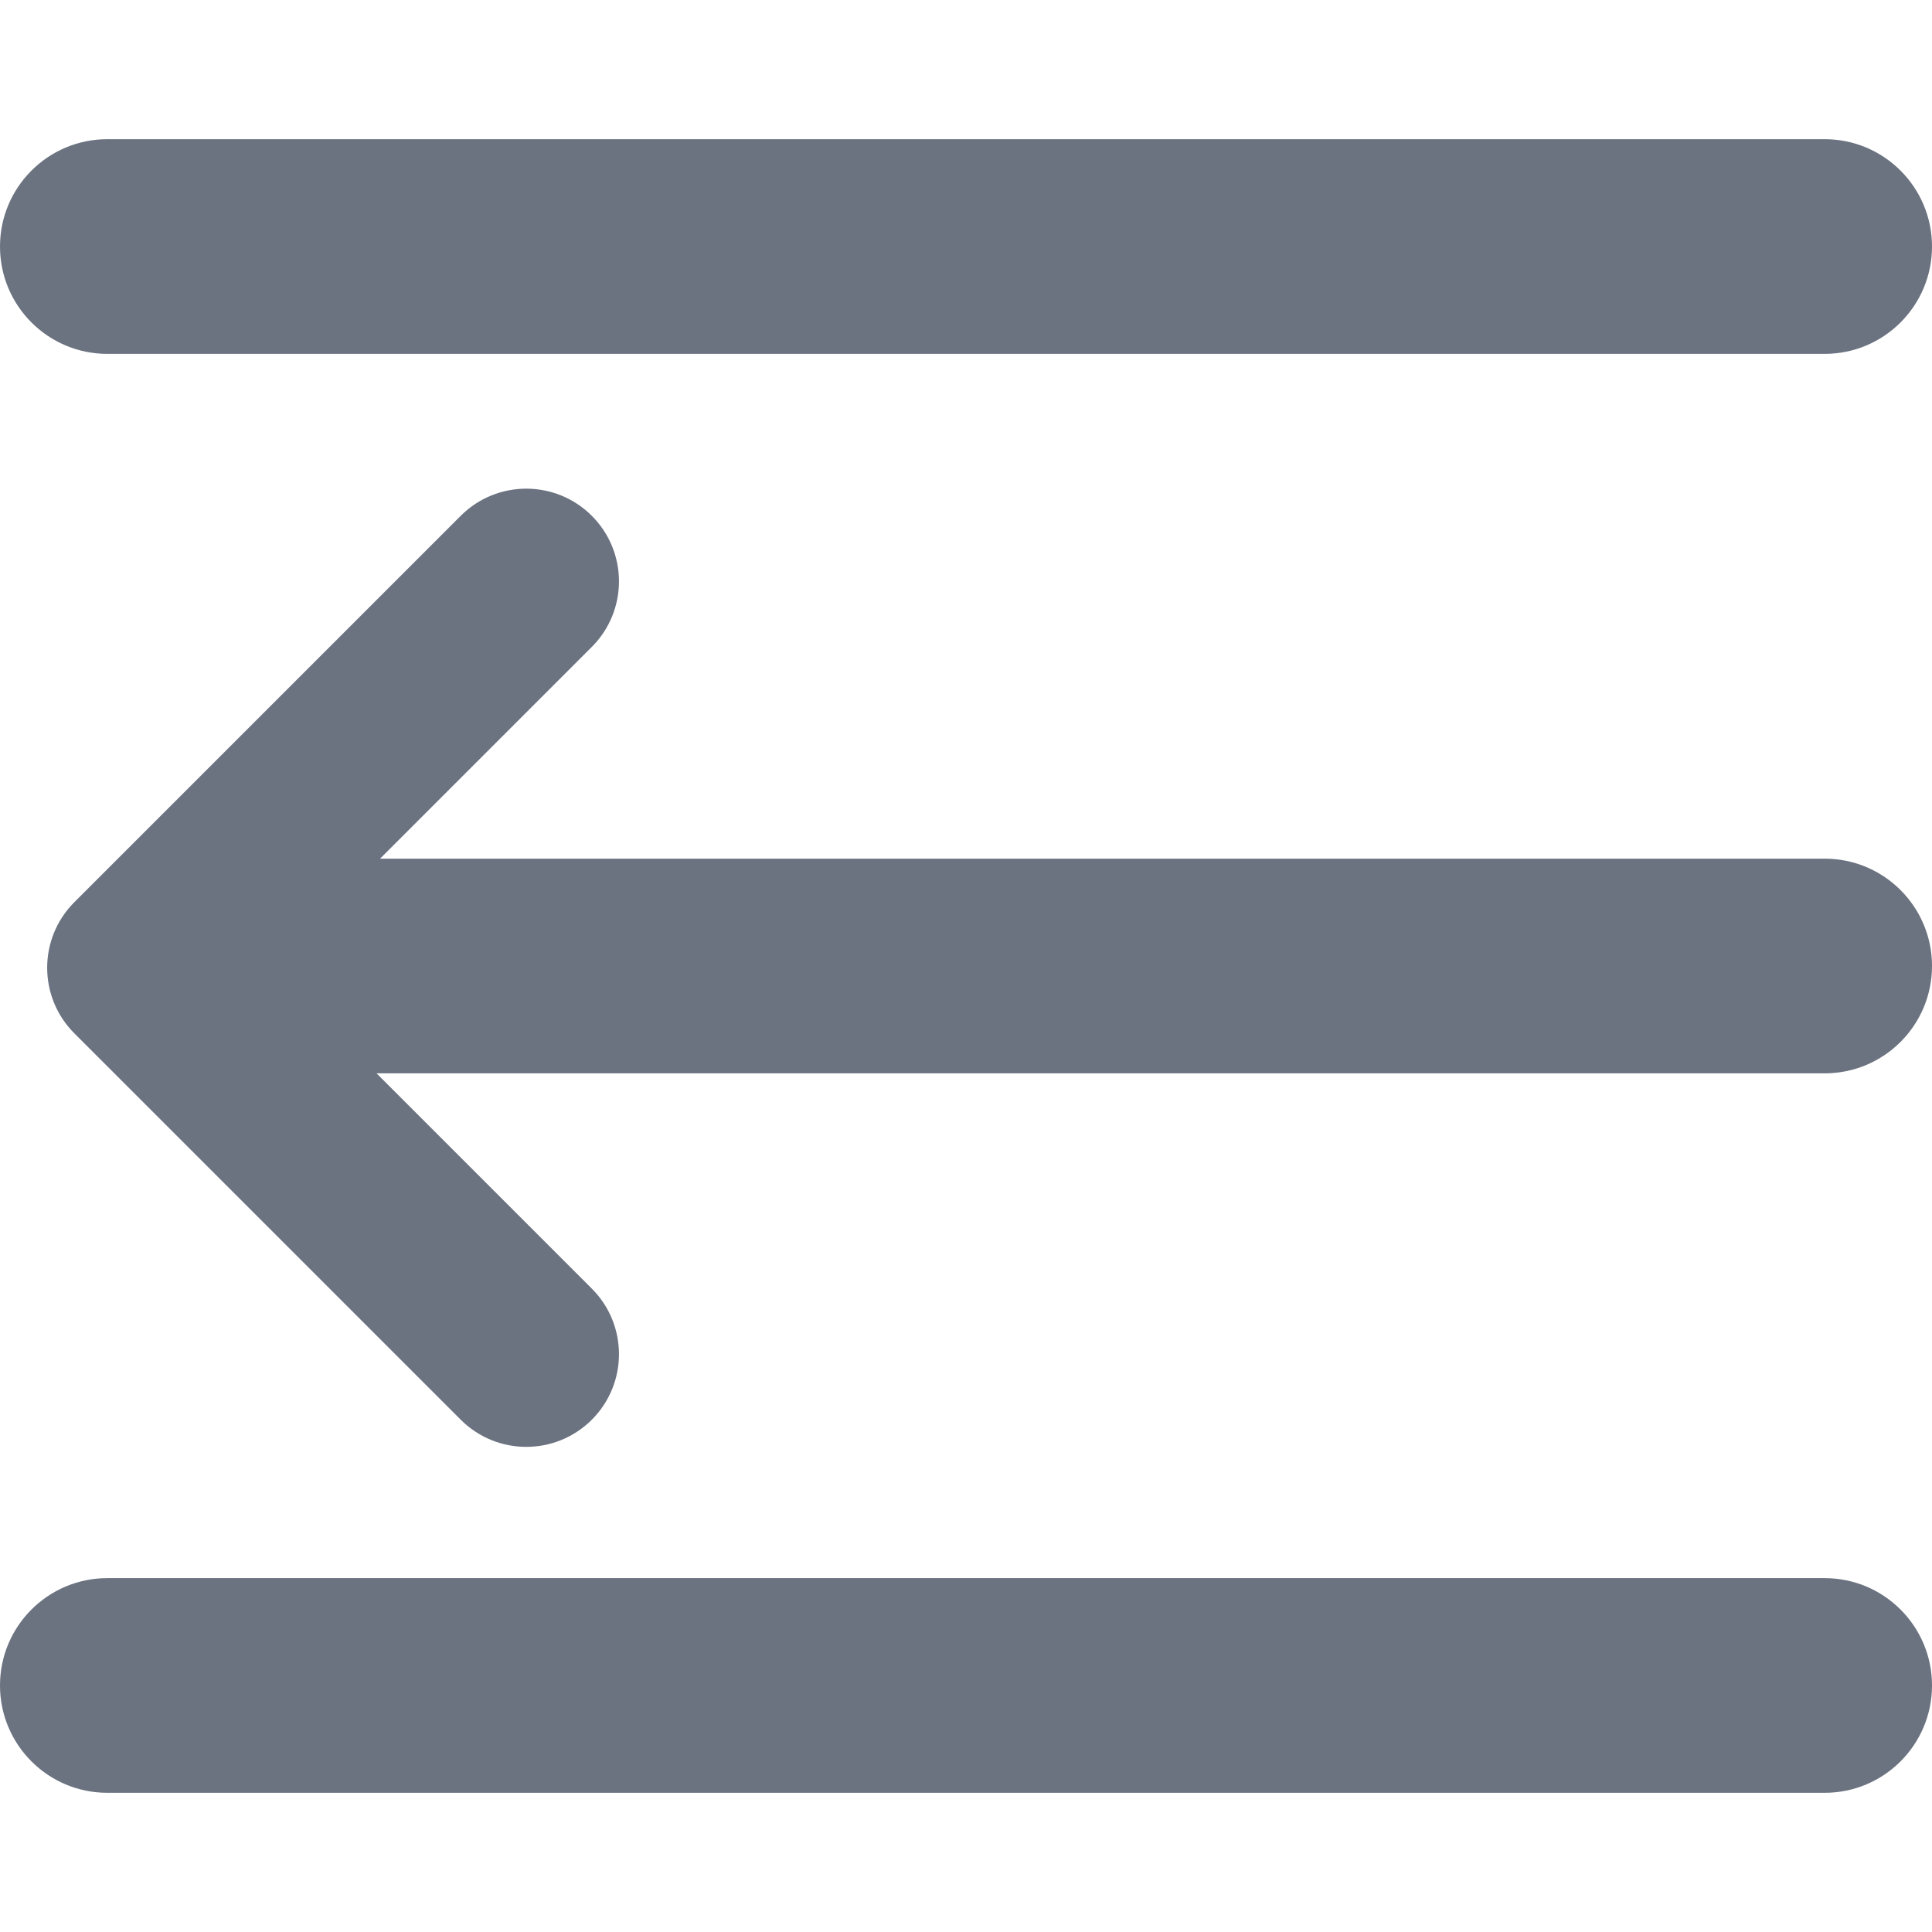
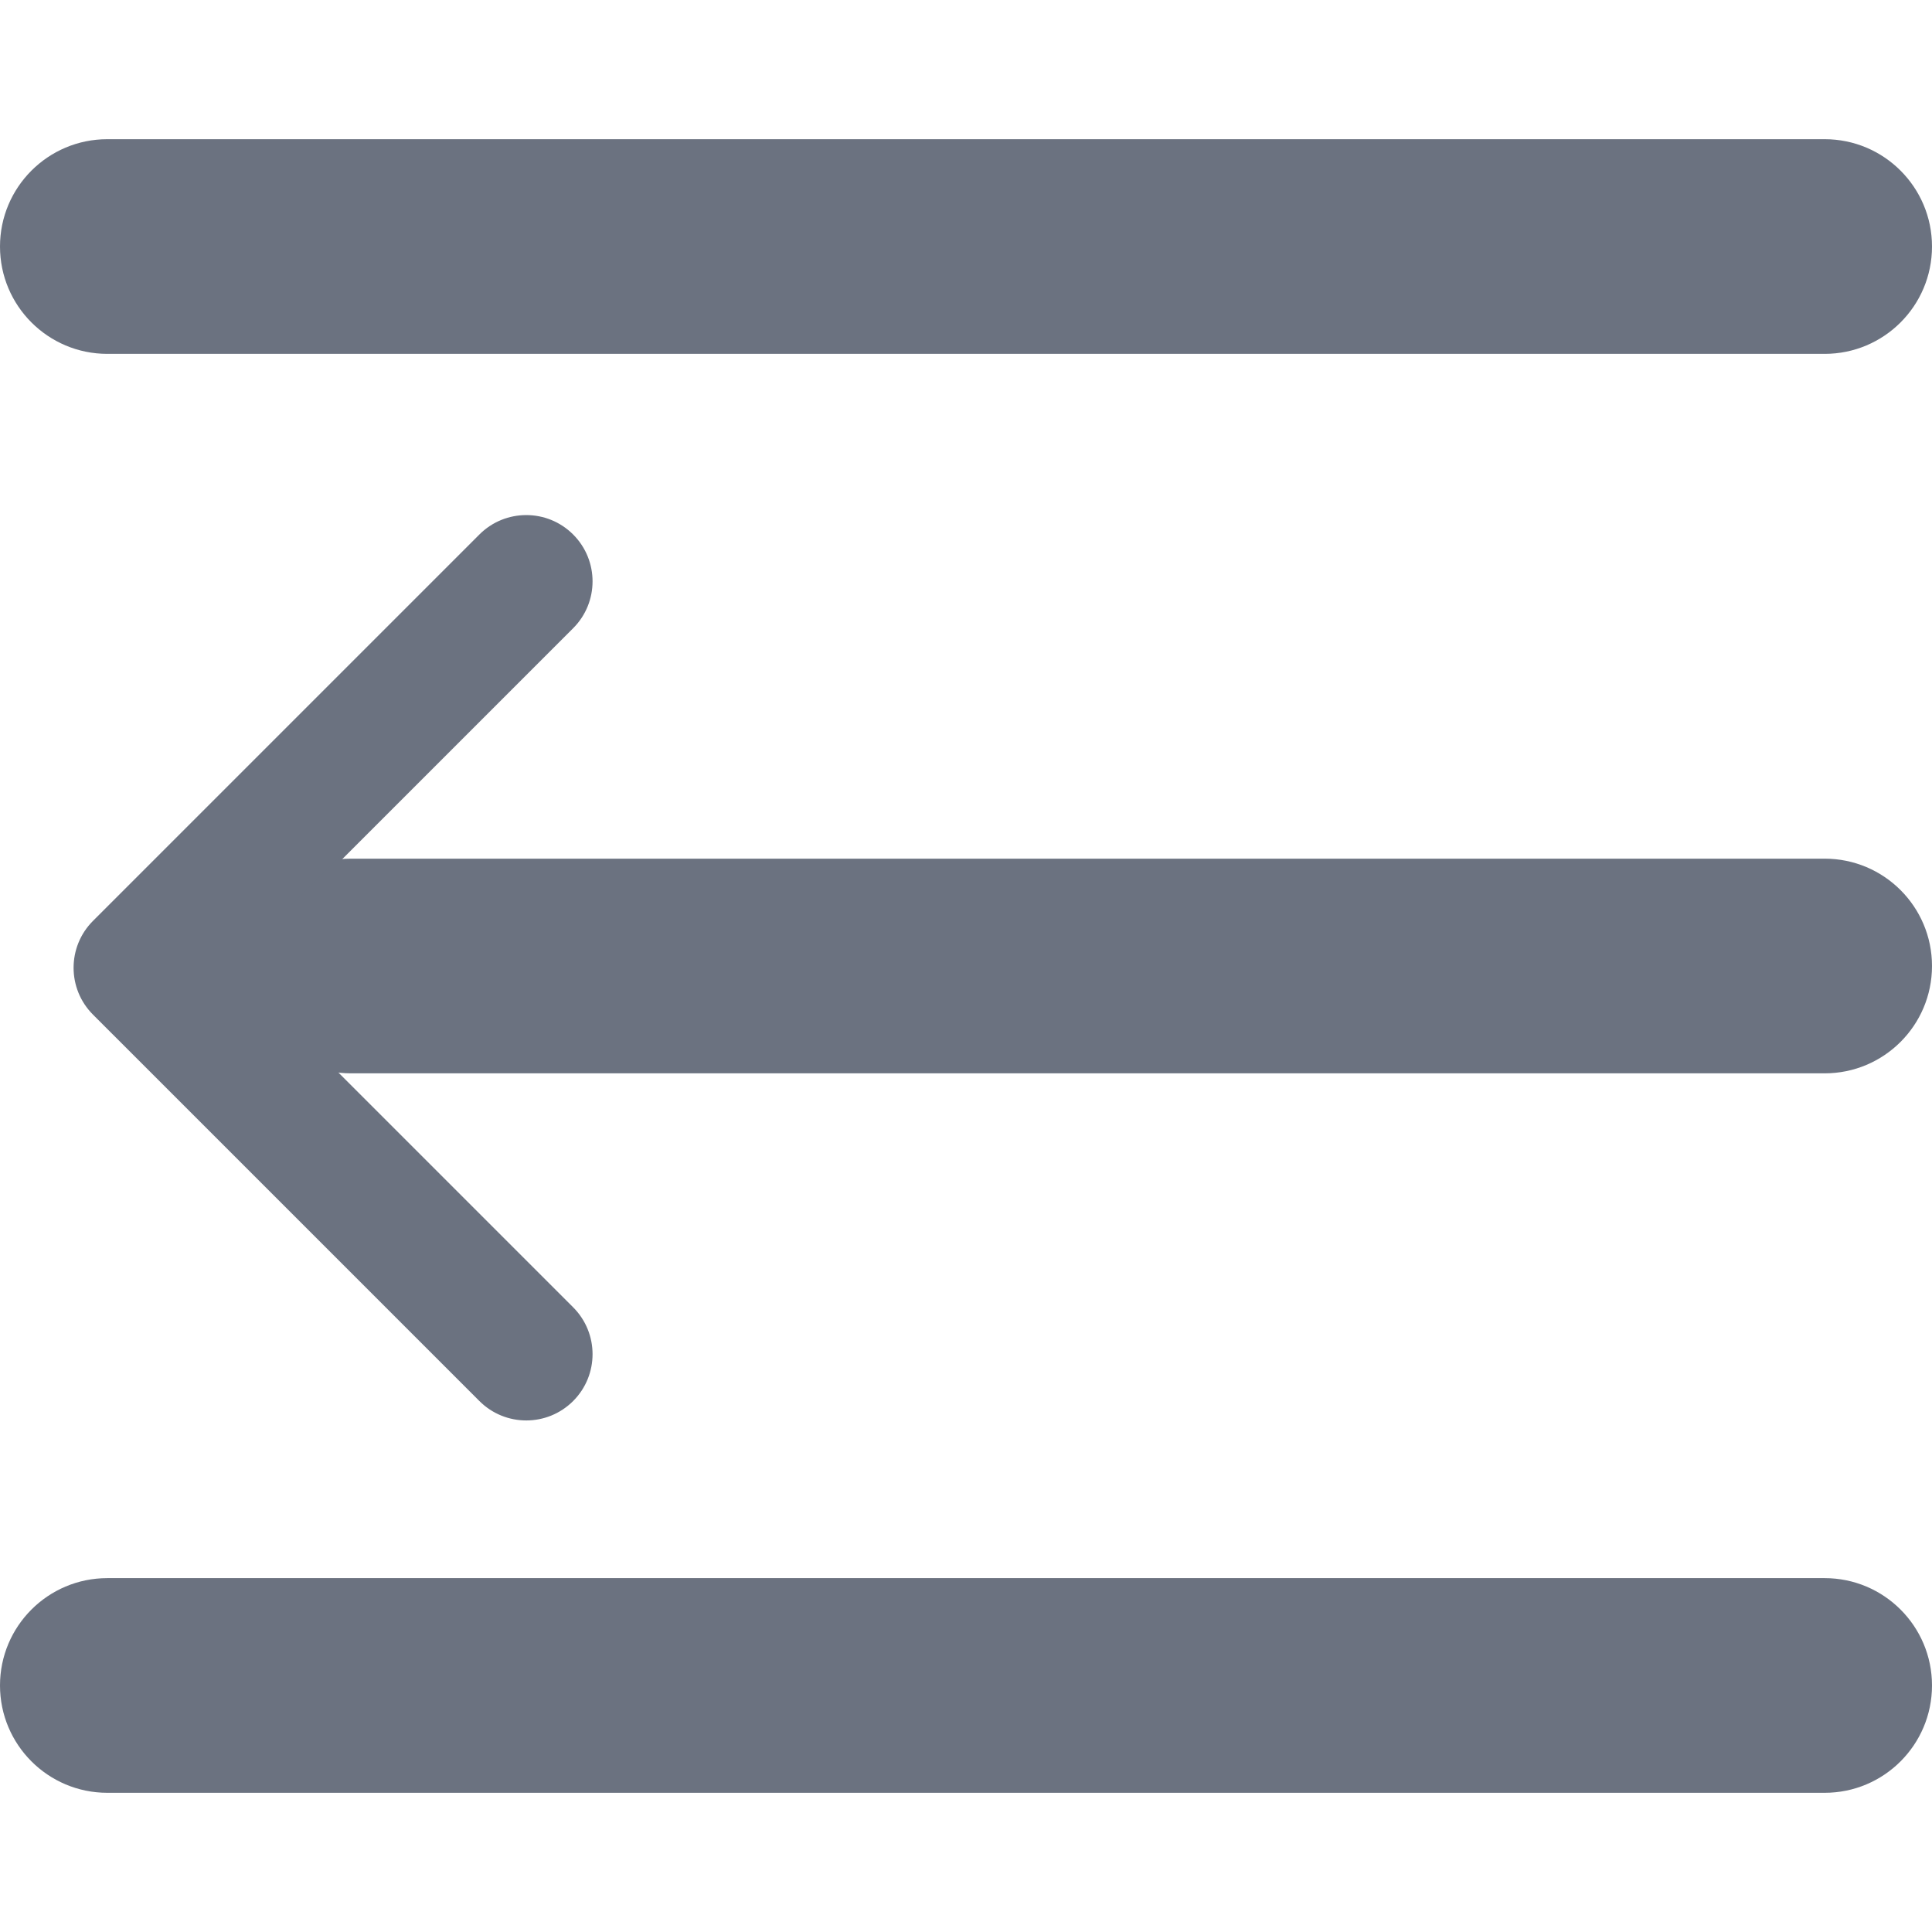
<svg xmlns="http://www.w3.org/2000/svg" width="512" height="512" viewBox="0 0 512 512" fill="none">
  <path d="M28.446 475.11H483.555C499.265 475.11 512 462.375 512 446.665C512 430.956 499.265 418.221 483.555 418.221H28.445C12.735 418.221 3.05176e-05 430.957 3.05176e-05 446.665C3.05176e-05 462.374 12.736 475.11 28.446 475.11ZM93.001 284.445H483.555C499.265 284.445 512 271.709 512 256C512 240.29 499.265 227.555 483.555 227.555H93C77.29 227.555 64.555 240.29 64.555 256C64.555 271.709 77.291 284.445 93.001 284.445ZM28.446 93.778H483.555C499.265 93.778 512 81.043 512 65.333C512 49.623 499.265 36.888 483.555 36.888H28.445C12.735 36.888 3.05176e-05 49.623 3.05176e-05 65.333C3.05176e-05 81.043 12.736 93.778 28.446 93.778Z" fill="rgb(107,114,128)" />
-   <path fill-rule="evenodd" clip-rule="evenodd" d="M327.2 256.467C327.2 247.041 319.558 239.4 310.133 239.4L78.269 239.4L151.535 166.135C158.2 159.47 158.2 148.664 151.535 141.999C144.87 135.334 134.064 135.334 127.399 141.999L24.999 244.399C18.334 251.064 18.334 261.87 24.999 268.535L127.399 370.935C134.064 377.6 144.87 377.6 151.535 370.935C158.2 364.27 158.2 353.464 151.535 346.799L78.269 273.533H310.133C319.558 273.533 327.2 265.892 327.2 256.467Z" fill="rgb(107,114,128)" stroke="rgb(107,114,128)" stroke-width="15" />
+   <path fill-rule="evenodd" clip-rule="evenodd" d="M327.2 256.467C327.2 247.041 319.558 239.4 310.133 239.4L78.269 239.4L151.535 166.135C158.2 159.47 158.2 148.664 151.535 141.999C144.87 135.334 134.064 135.334 127.399 141.999L24.999 244.399C18.334 251.064 18.334 261.87 24.999 268.535L127.399 370.935C134.064 377.6 144.87 377.6 151.535 370.935C158.2 364.27 158.2 353.464 151.535 346.799L78.269 273.533H310.133C319.558 273.533 327.2 265.892 327.2 256.467Z" fill="rgb(107,114,128)" stroke="rgb(107,114,128)" strokeWidth="15" />
</svg>
